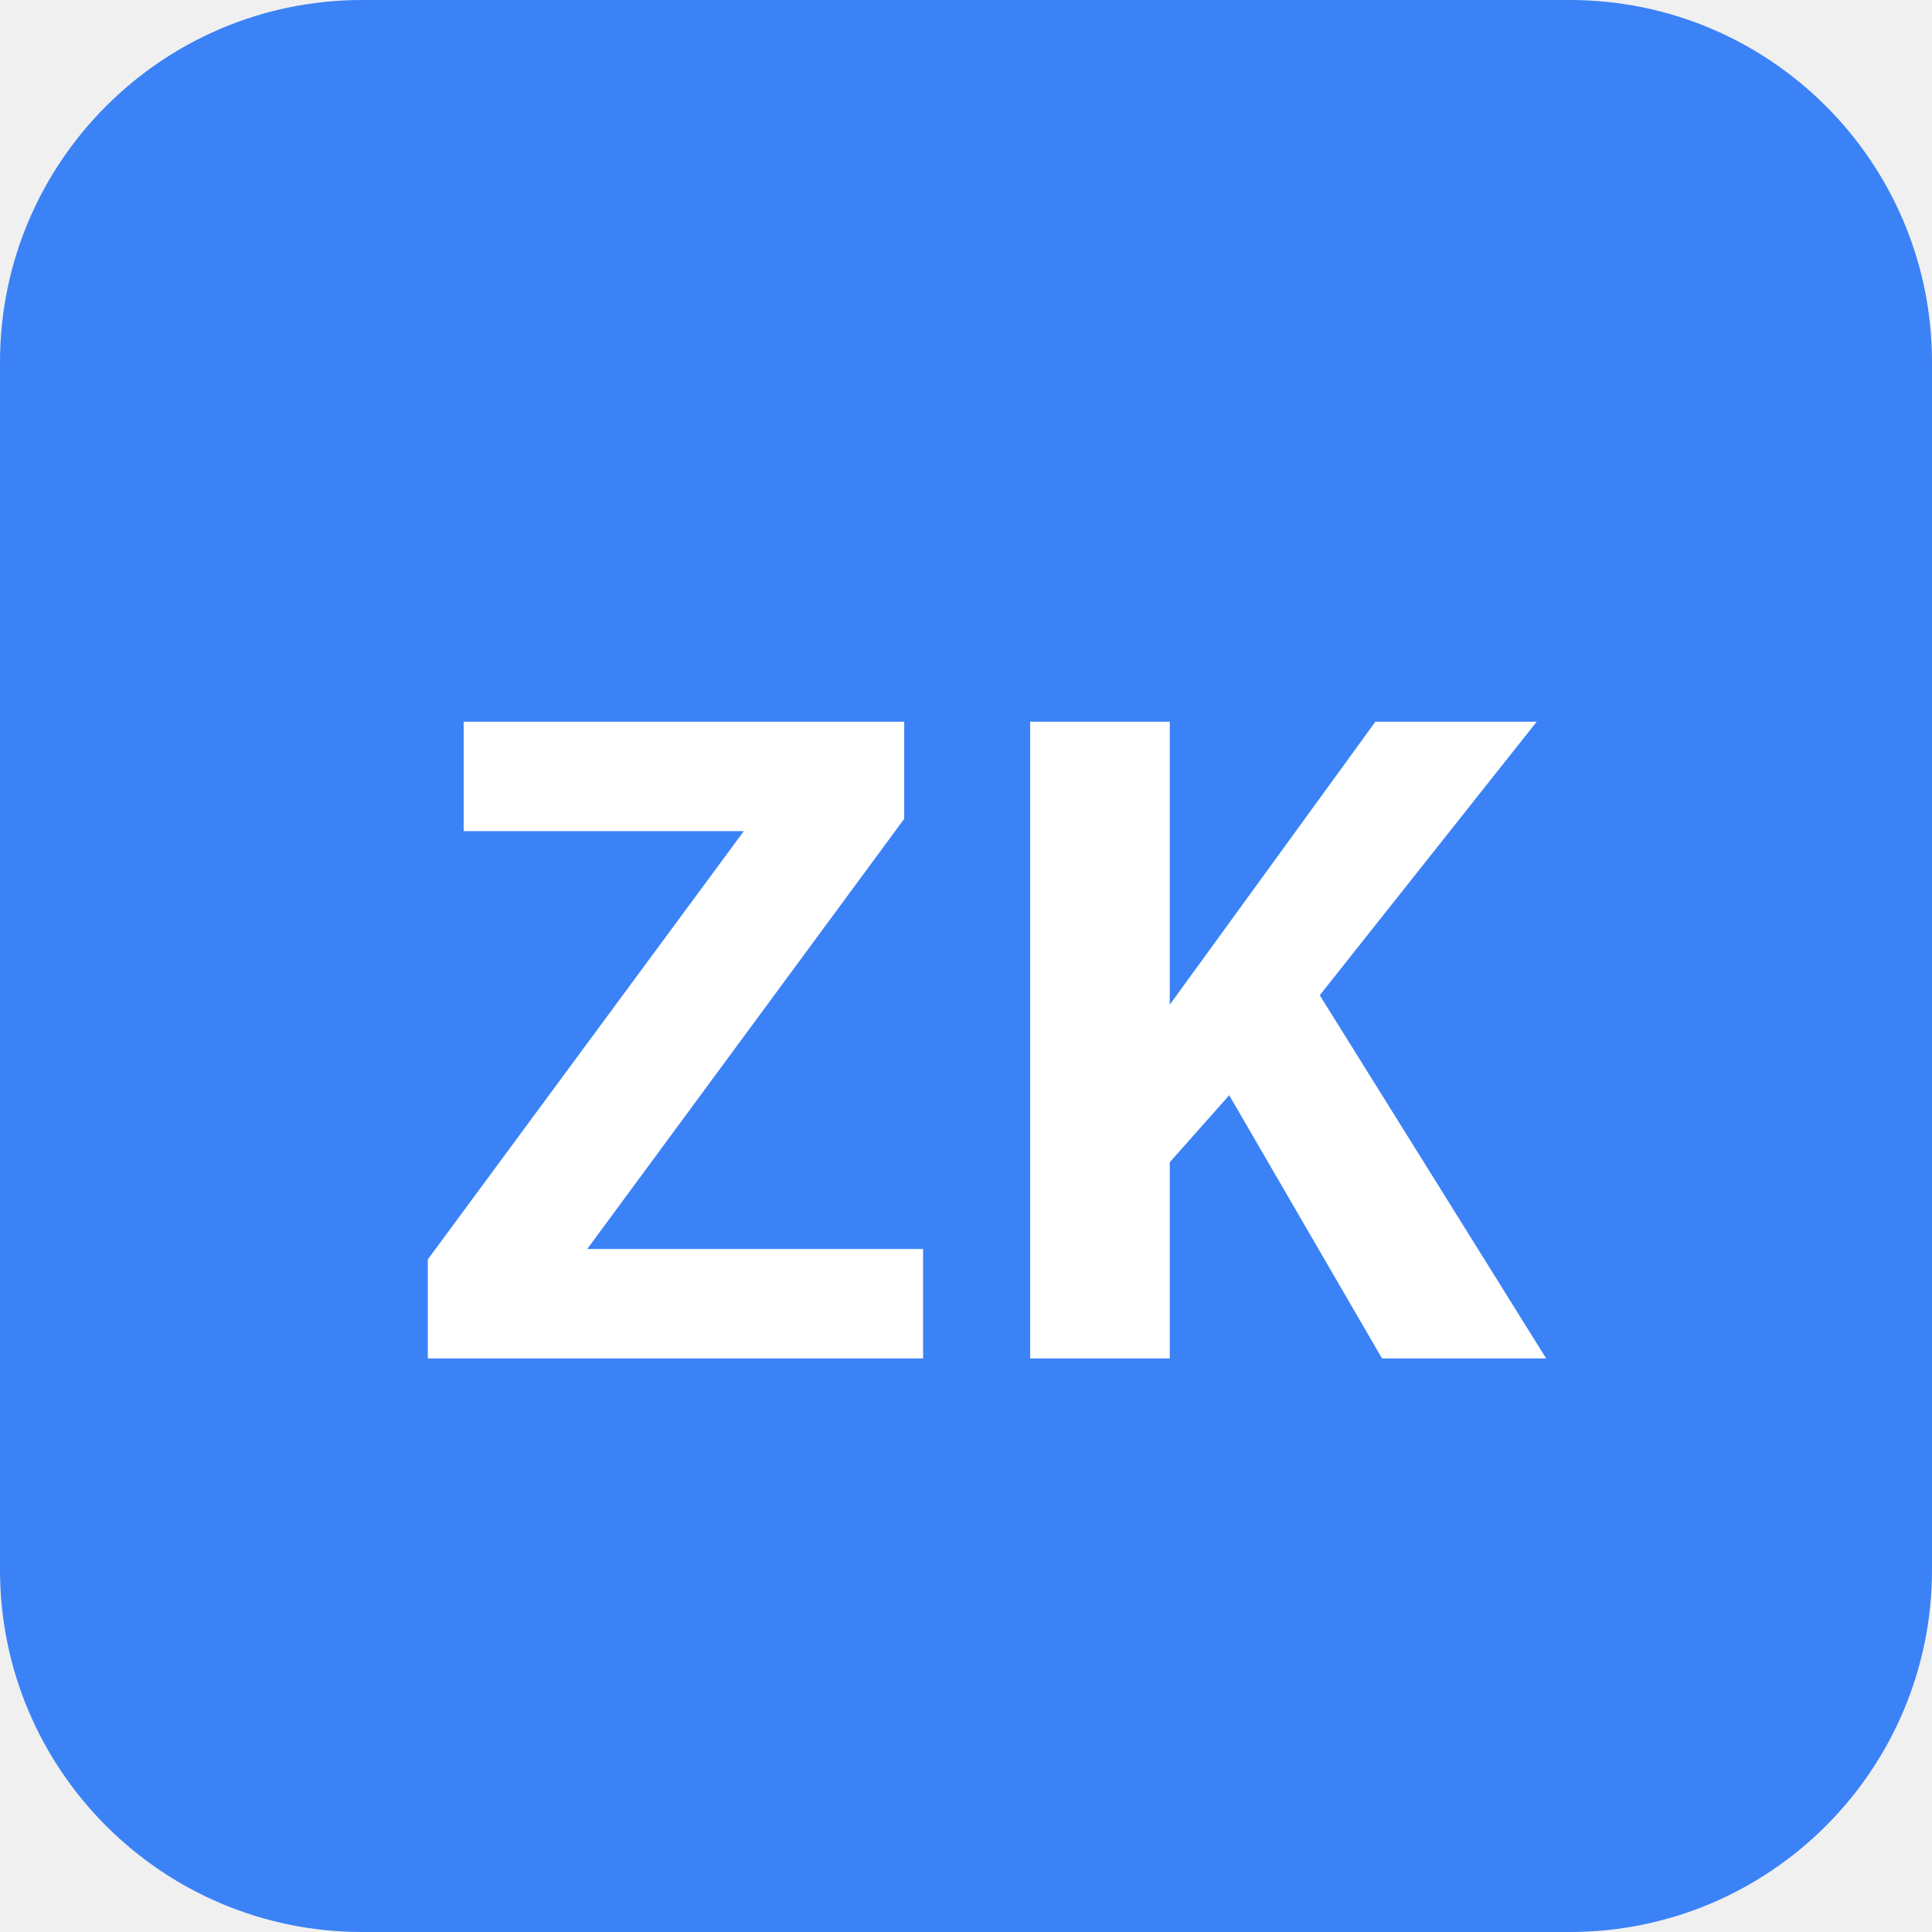
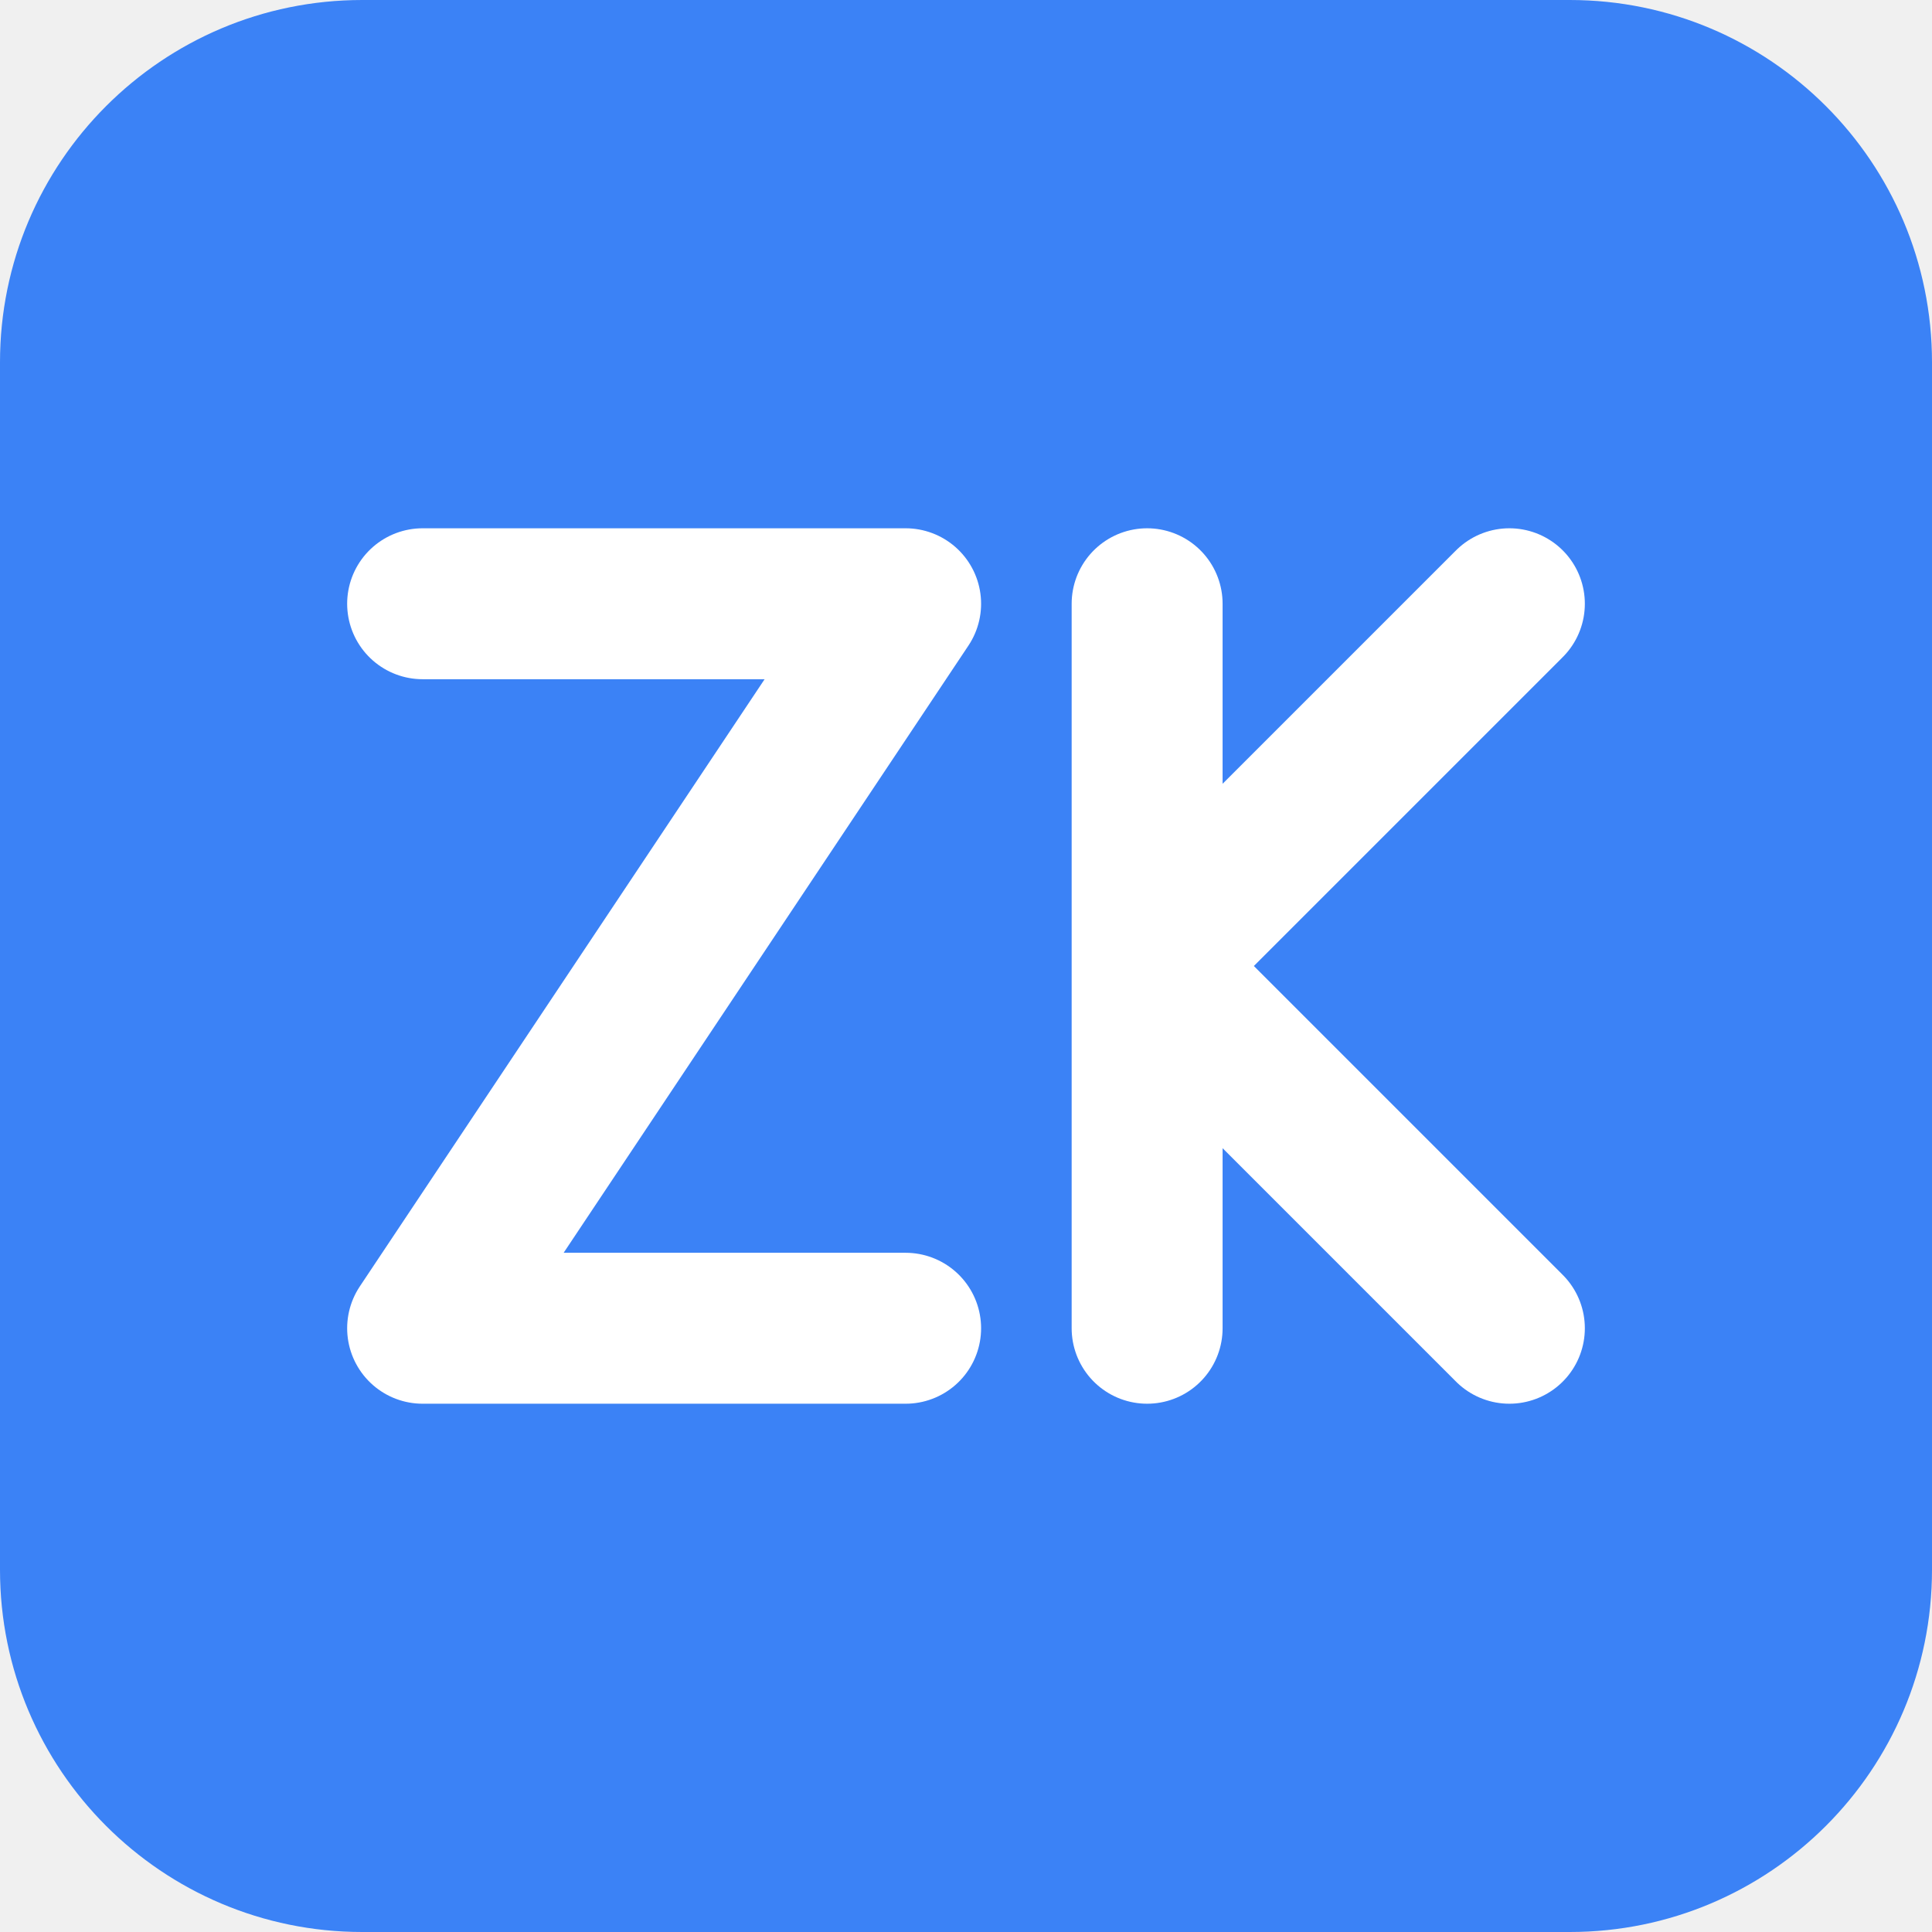
<svg xmlns="http://www.w3.org/2000/svg" width="32" height="32" viewBox="0 0 32 32">
  <rect width="32" height="32" rx="6" fill="#3b82f6" />
-   <text x="16" y="22.5" text-anchor="middle" font-family="'IBM Plex Mono', 'Courier New', monospace" font-size="16" font-weight="700" fill="#ffffff">ZK</text>
+   <path d="M7 10h8l-8 12h8" fill="none" stroke="#ffffff" stroke-width="2.5" stroke-linecap="round" stroke-linejoin="round" />
+   <path d="M19 10v12M19 16l6-6M19 16l6 6" fill="none" stroke="#ffffff" stroke-width="2.5" stroke-linecap="round" stroke-linejoin="round" />
</svg>
